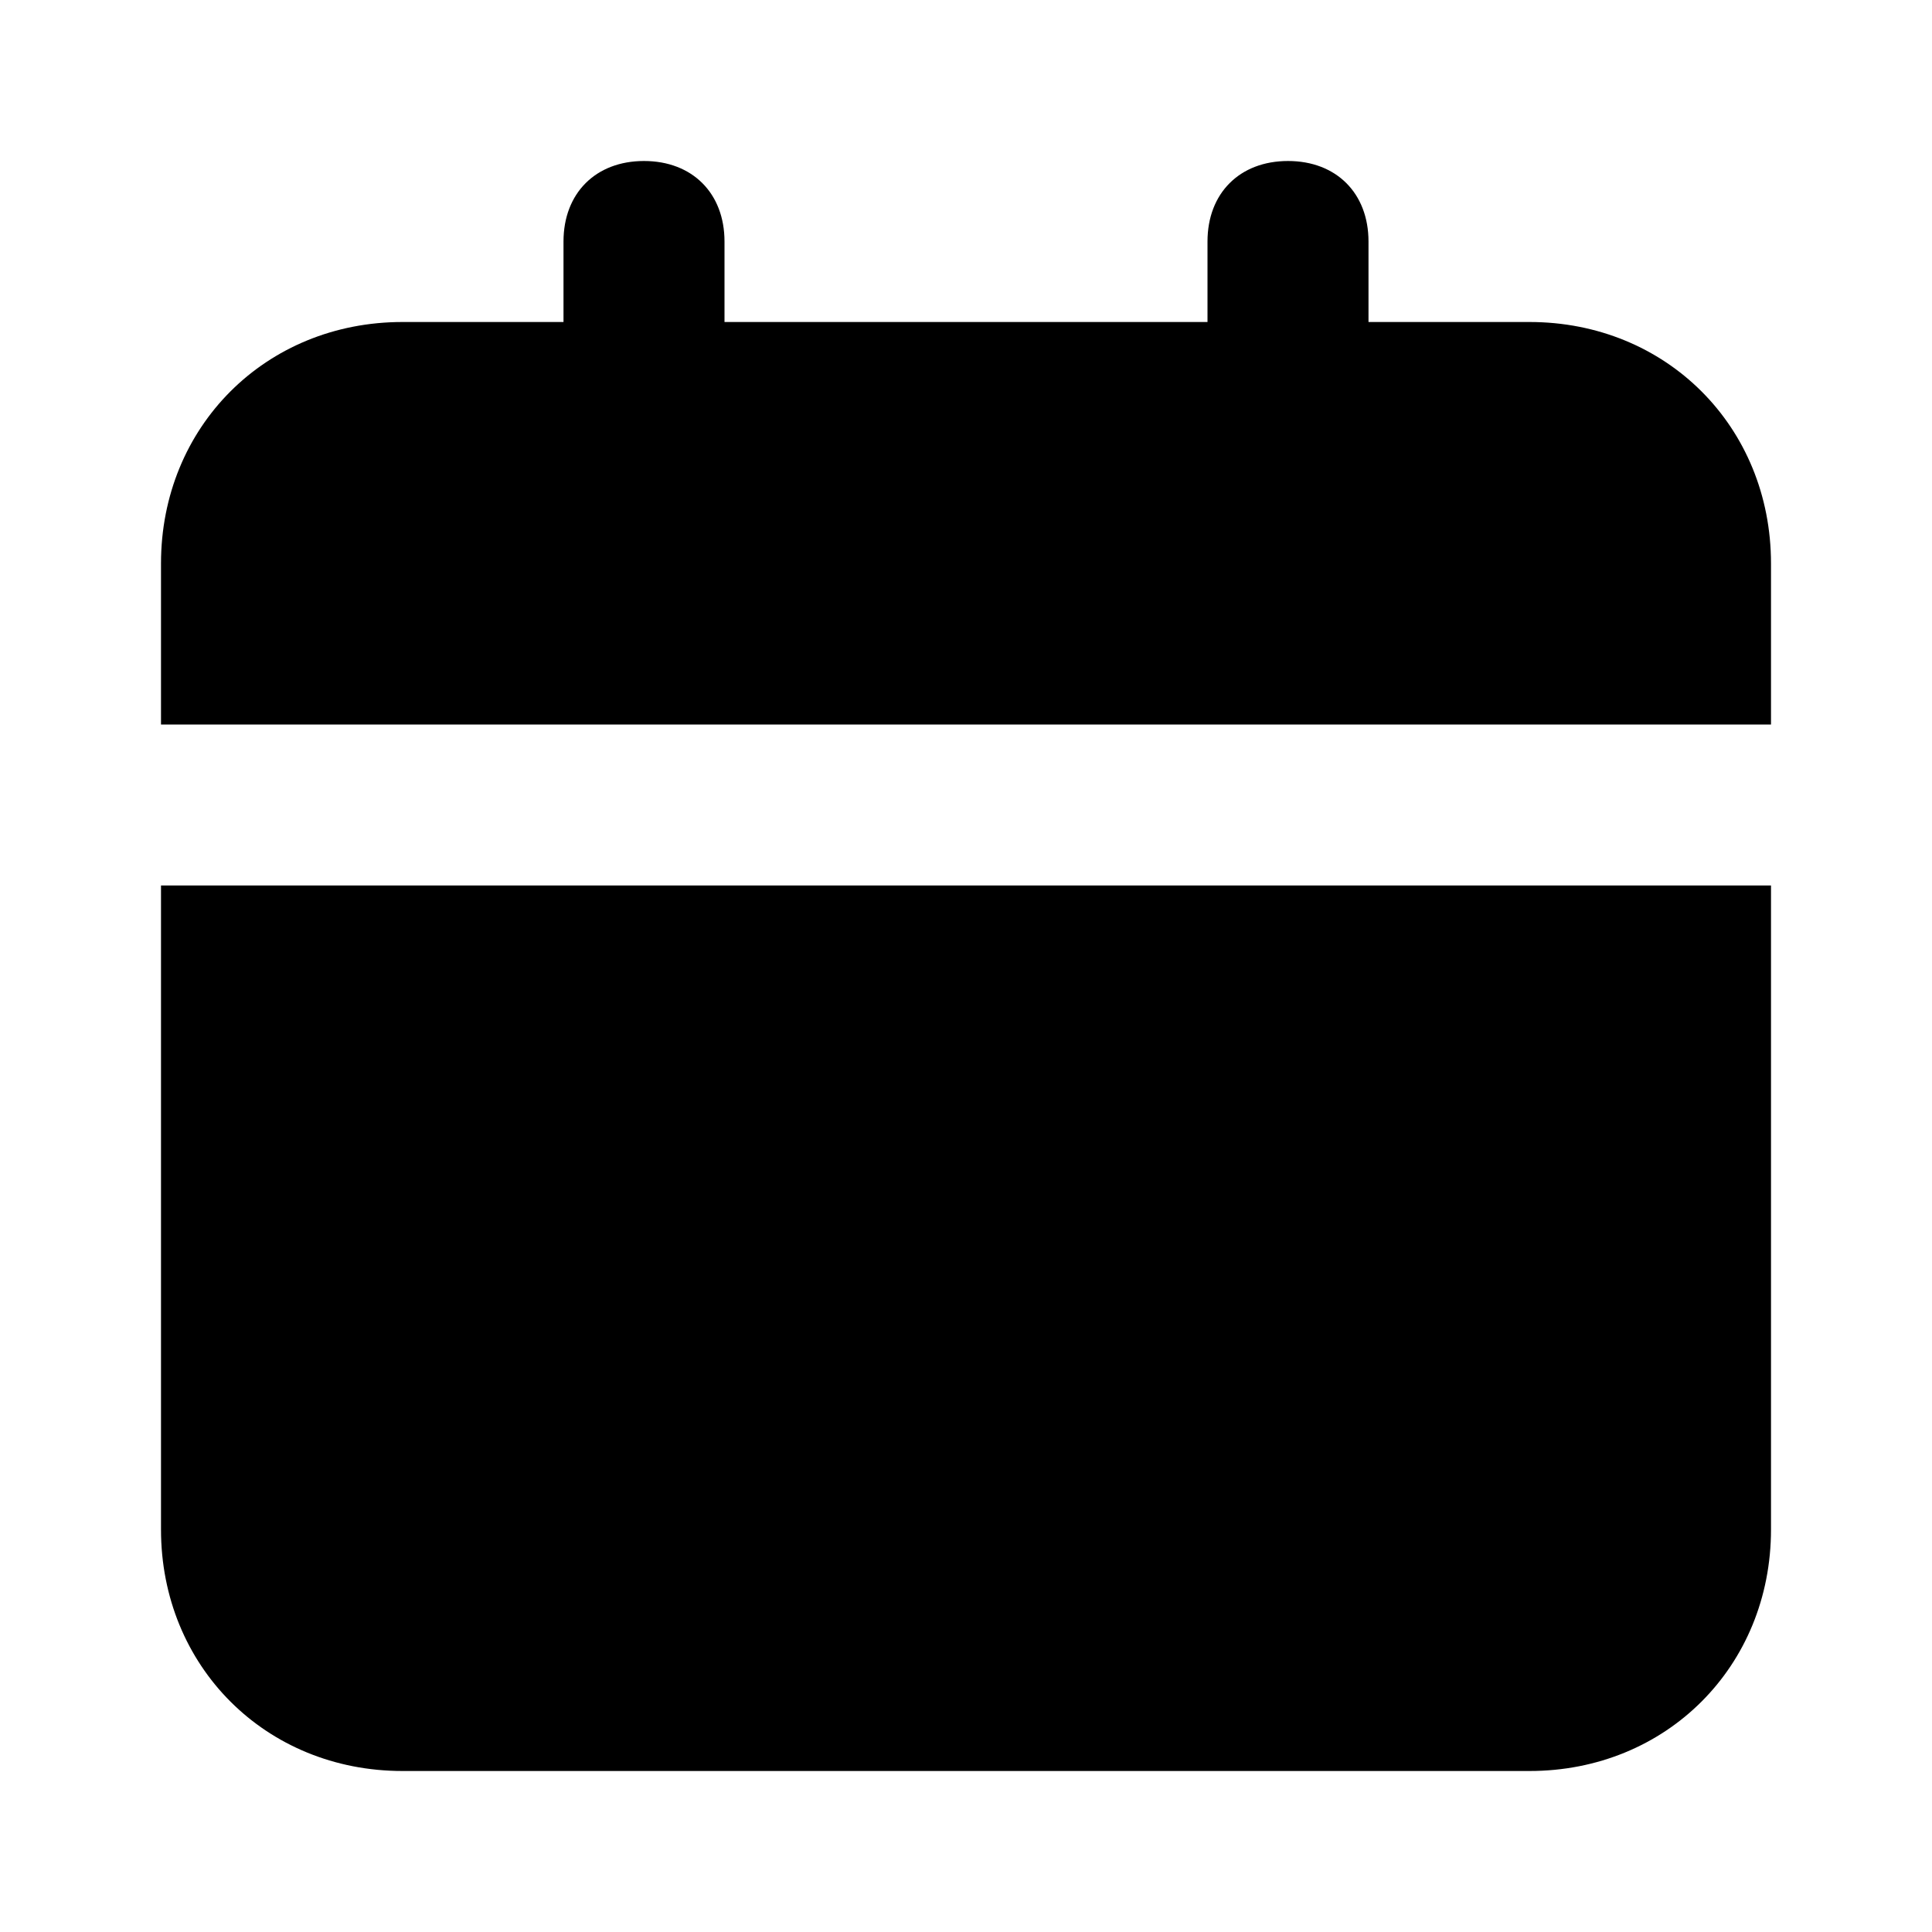
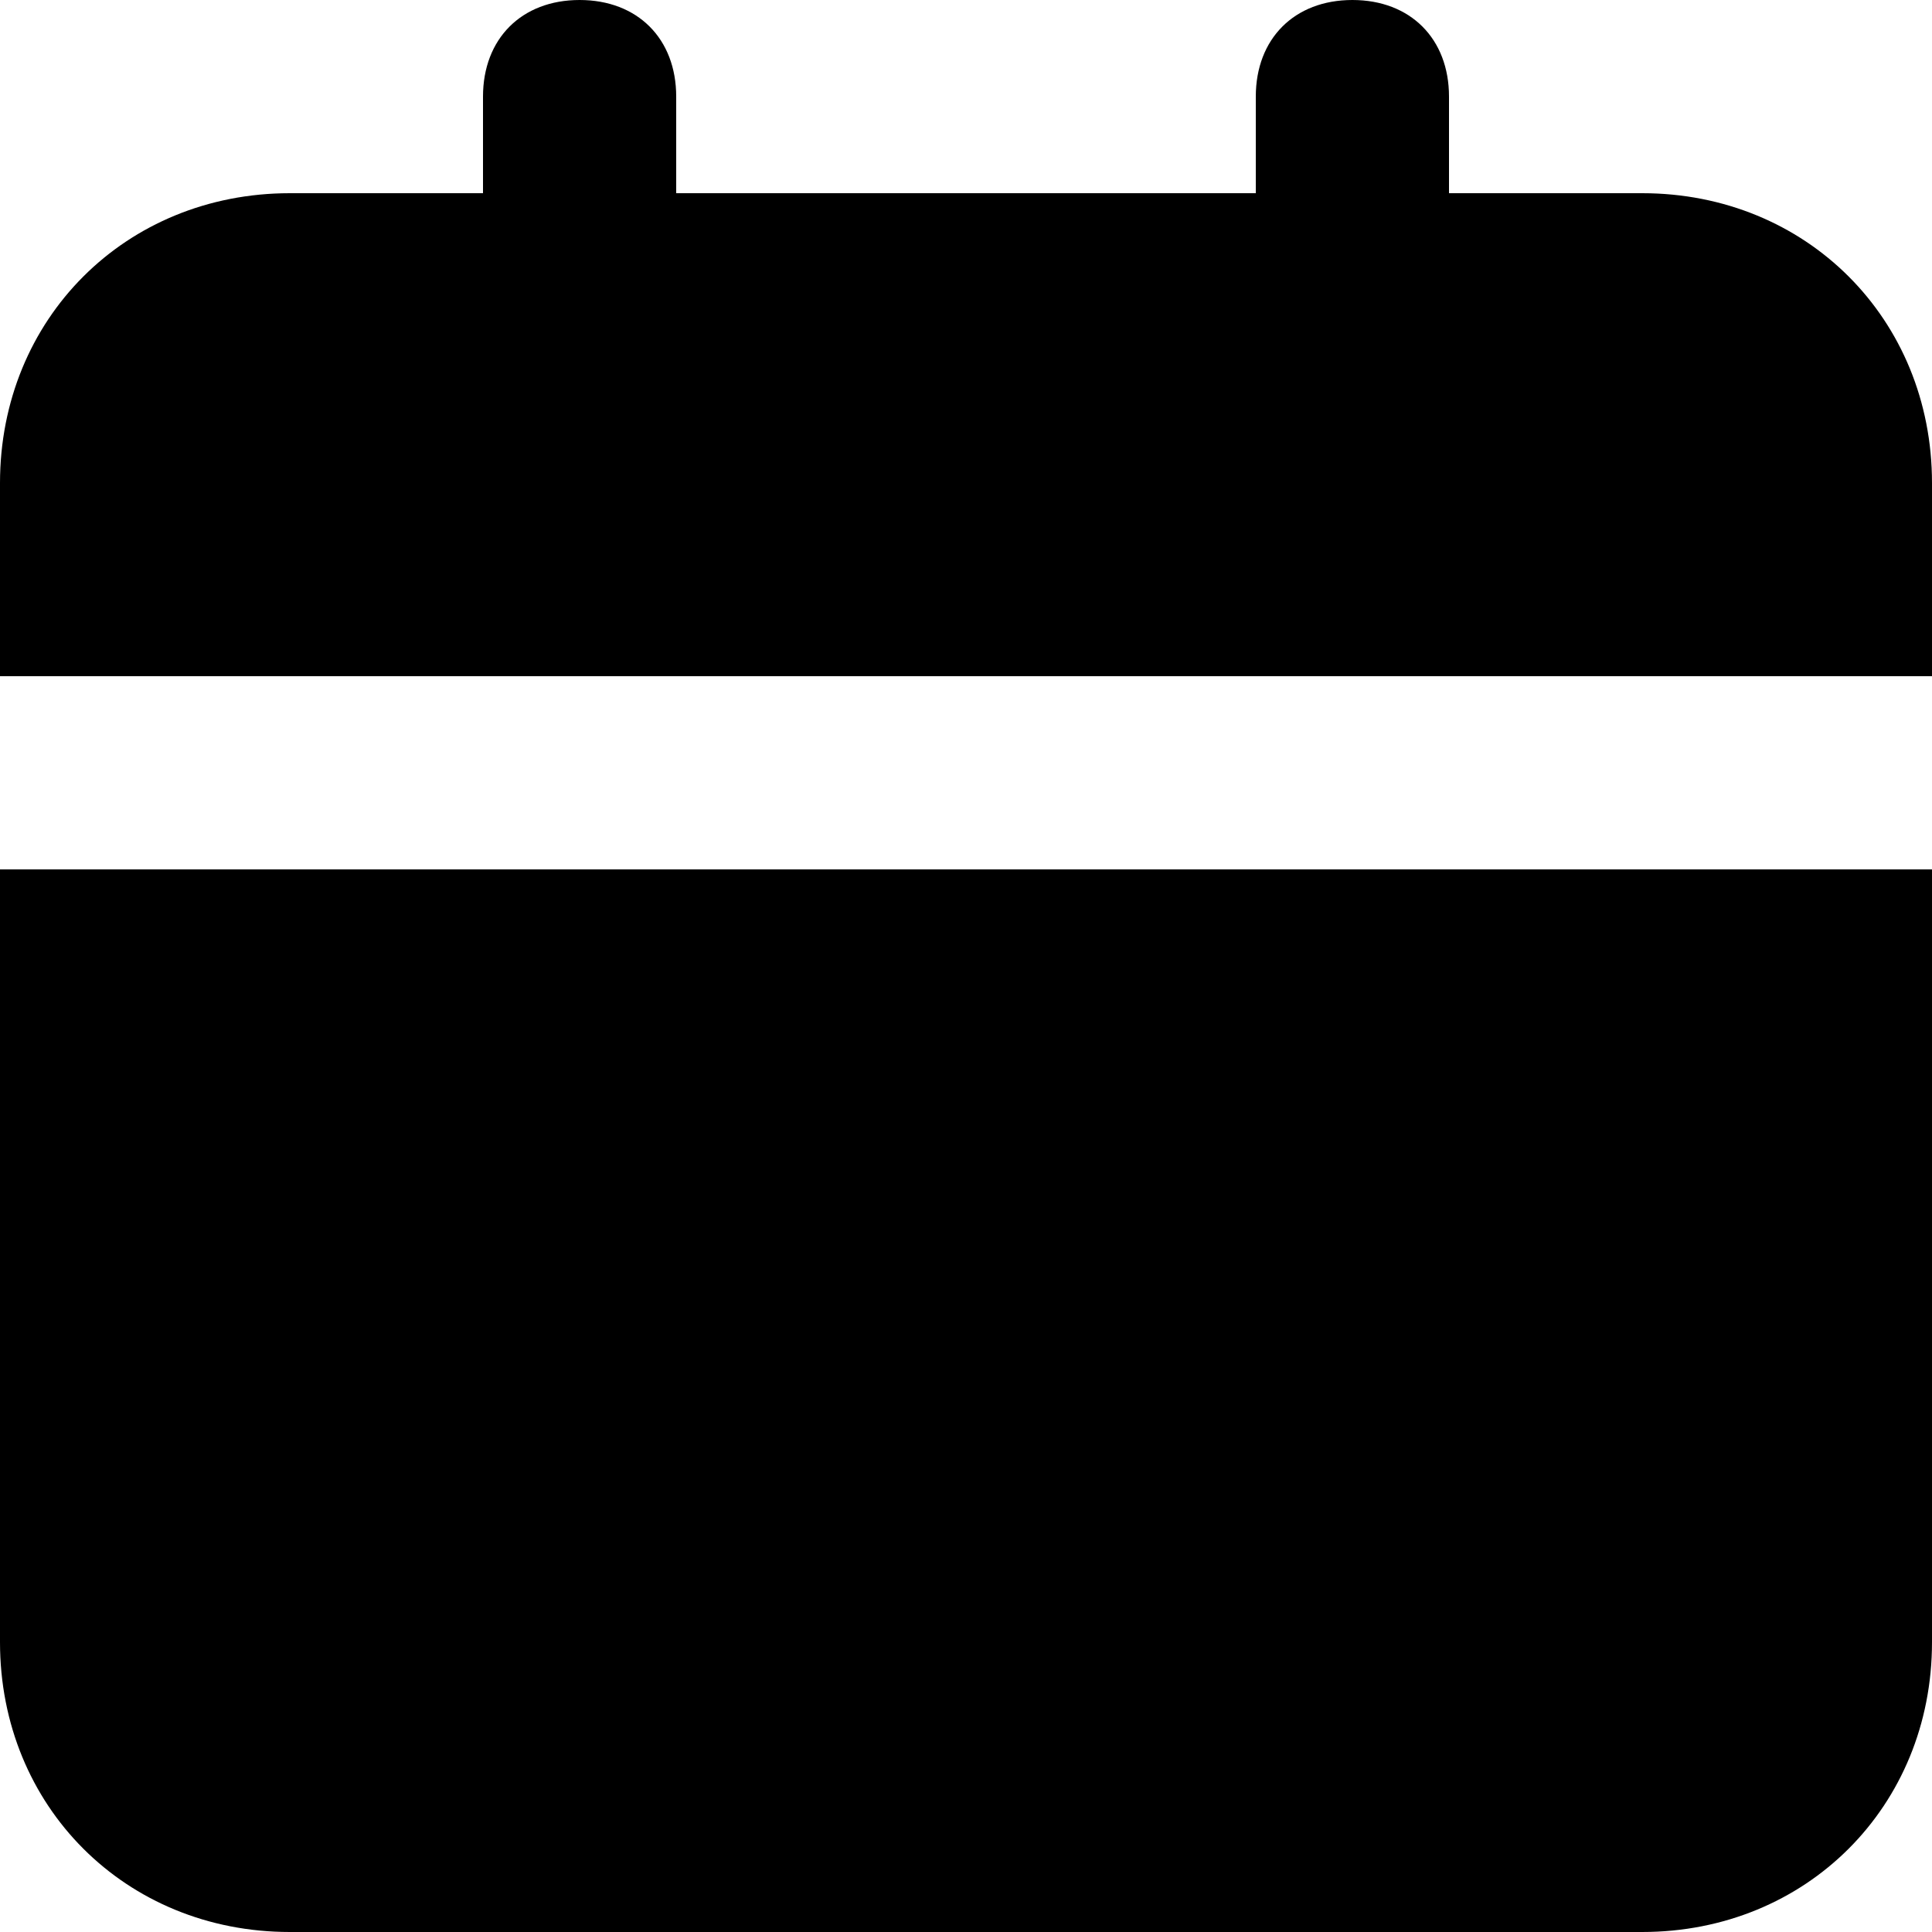
- <svg xmlns="http://www.w3.org/2000/svg" width="800" height="800" viewBox="0 0 24 24">
-   <path d="M2 19c0 1.7 1.3 3 3 3h14c1.7 0 3-1.3 3-3v-8H2v8zM19 4h-2V3c0-.6-.4-1-1-1s-1 .4-1 1v1H9V3c0-.6-.4-1-1-1s-1 .4-1 1v1H5C3.3 4 2 5.3 2 7v2h20V7c0-1.7-1.3-3-3-3z" />
+ <svg xmlns="http://www.w3.org/2000/svg" width="666.667" height="666.667" viewBox="0 0 20 20" version="1.1" id="svg1">
+   <defs id="defs1" />
+   <path d="m 0,17 c 0,1.7 1.3,3 3,3 h 14 c 1.7,0 3,-1.3 3,-3 V 9 H 0 Z M 17,2 H 15 V 1 C 15,0.4 14.6,0 14,0 13.4,0 13,0.4 13,1 V 2 H 7 V 1 C 7,0.4 6.6,0 6,0 5.4,0 5,0.4 5,1 V 2 H 3 C 1.3,2 0,3.3 0,5 V 7 H 20 V 5 C 20,3.3 18.7,2 17,2 Z" id="path1" />
</svg>
